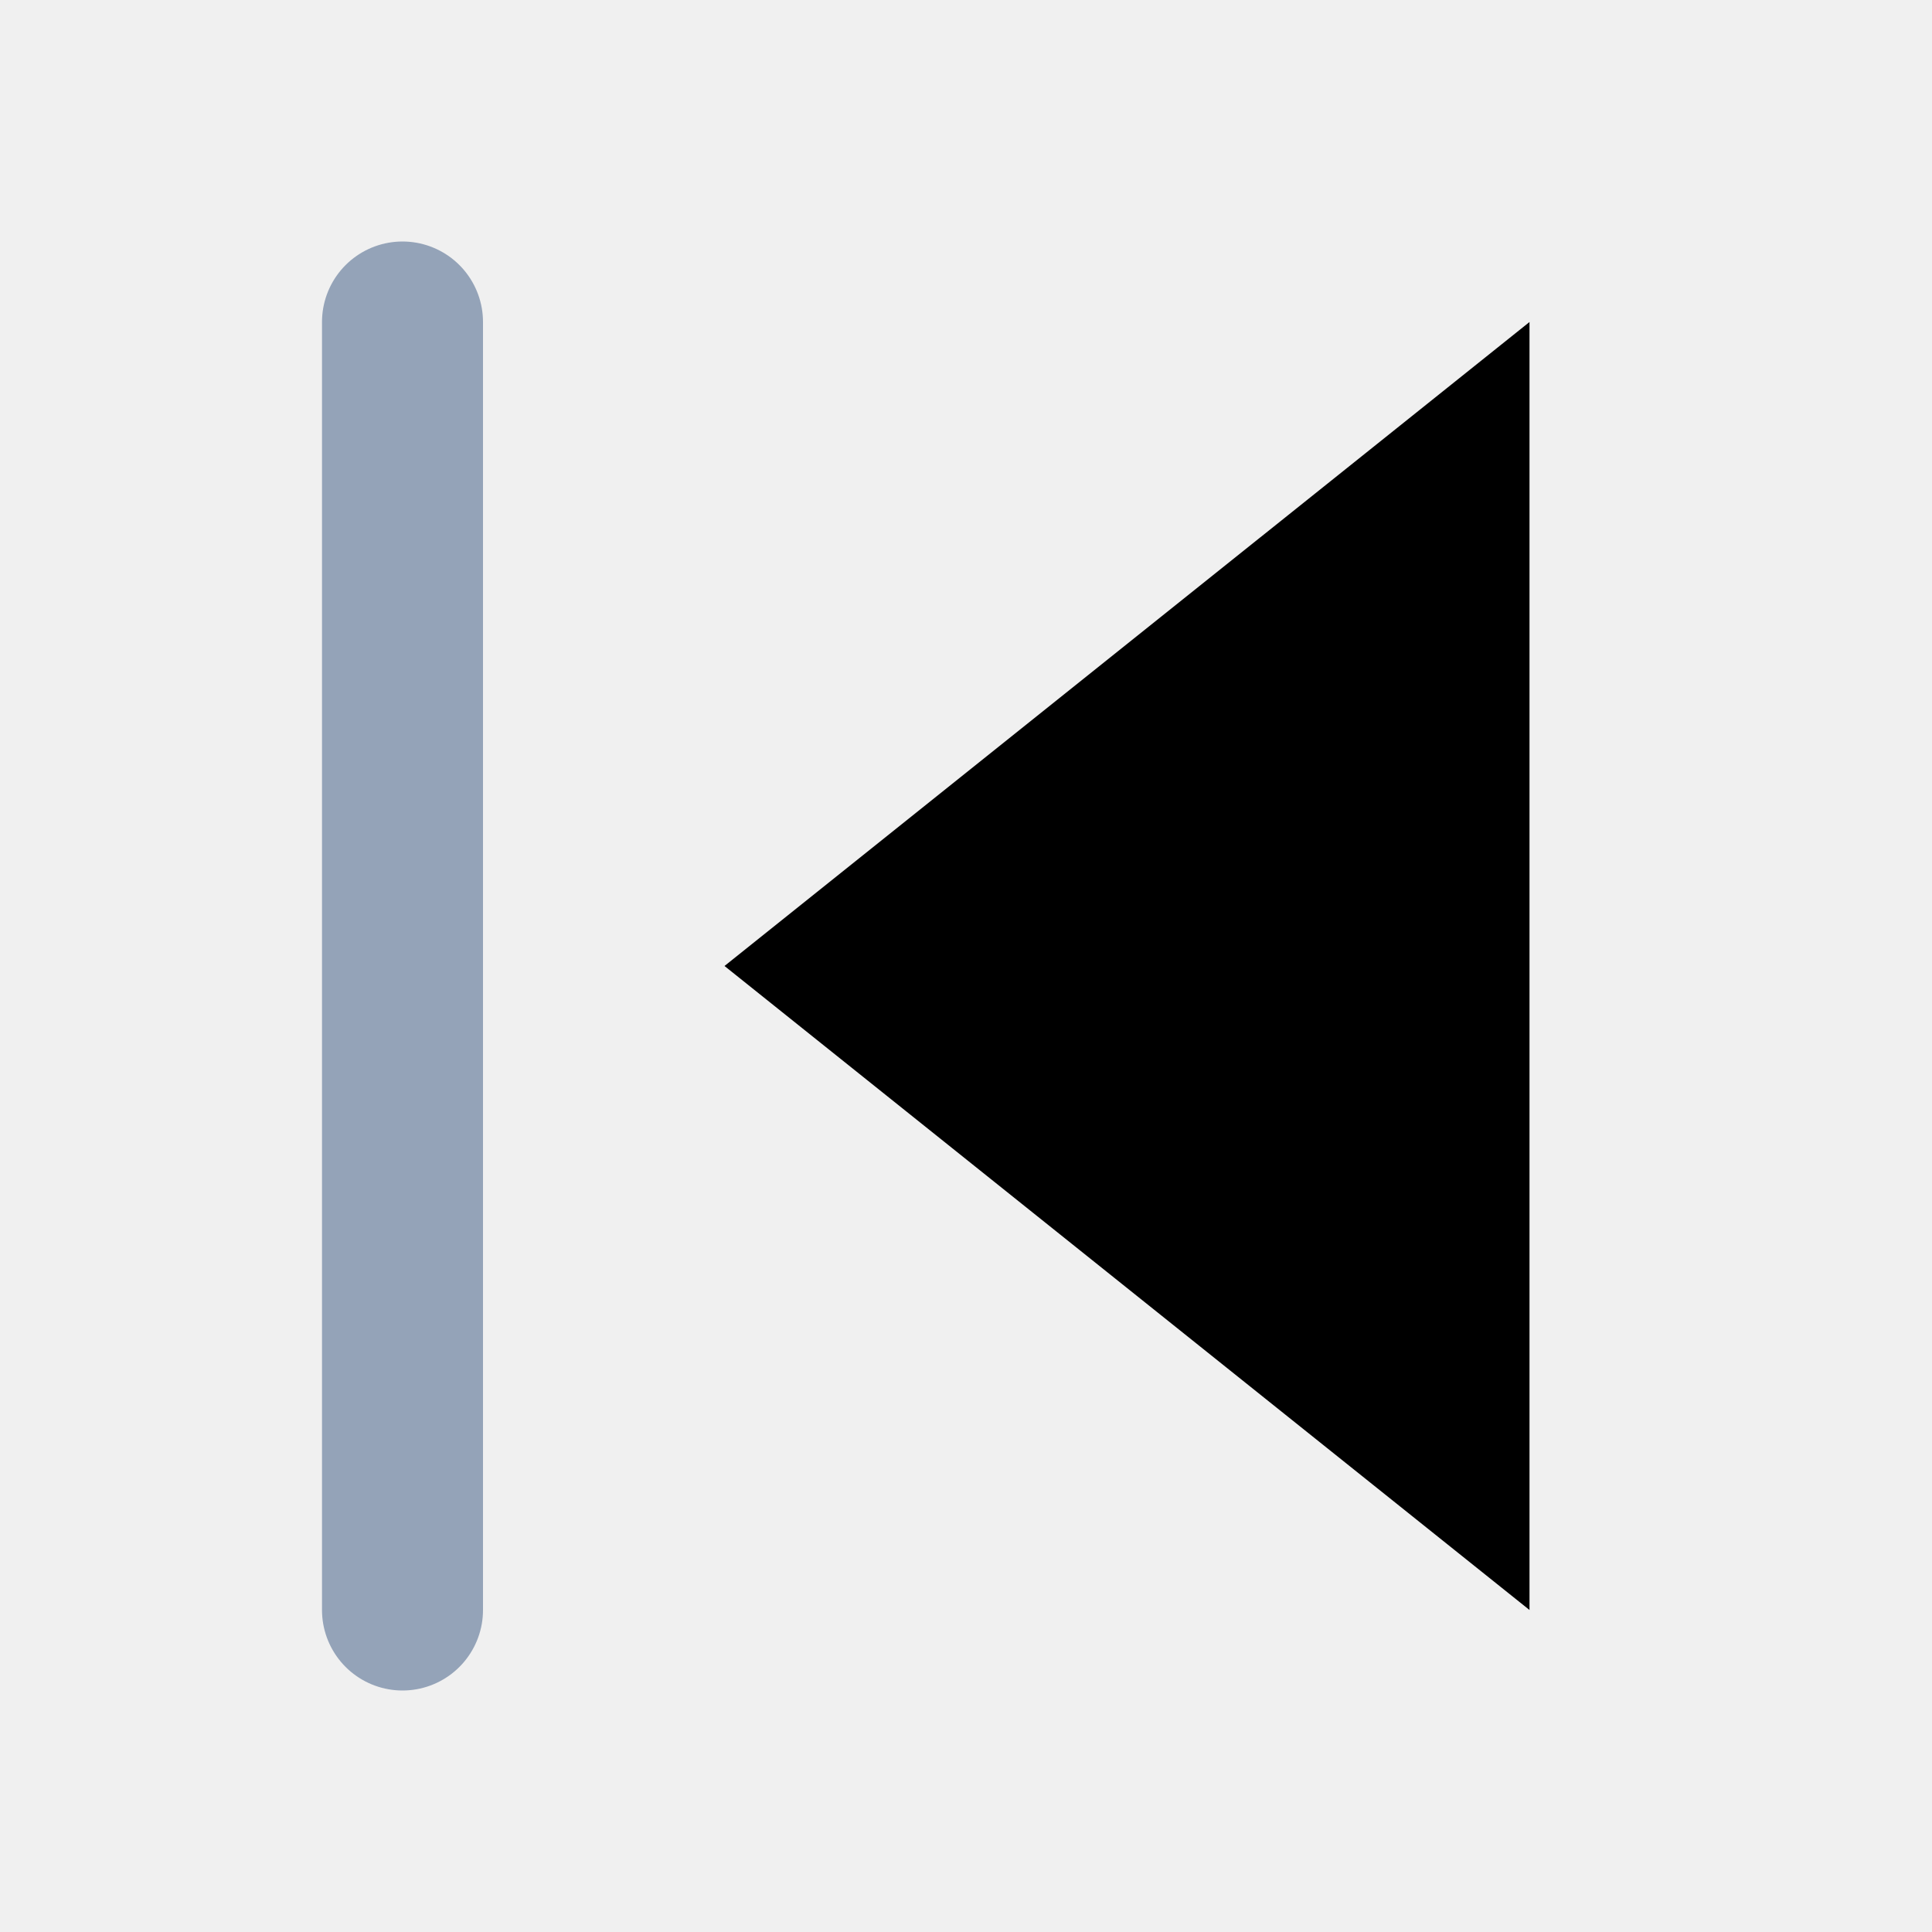
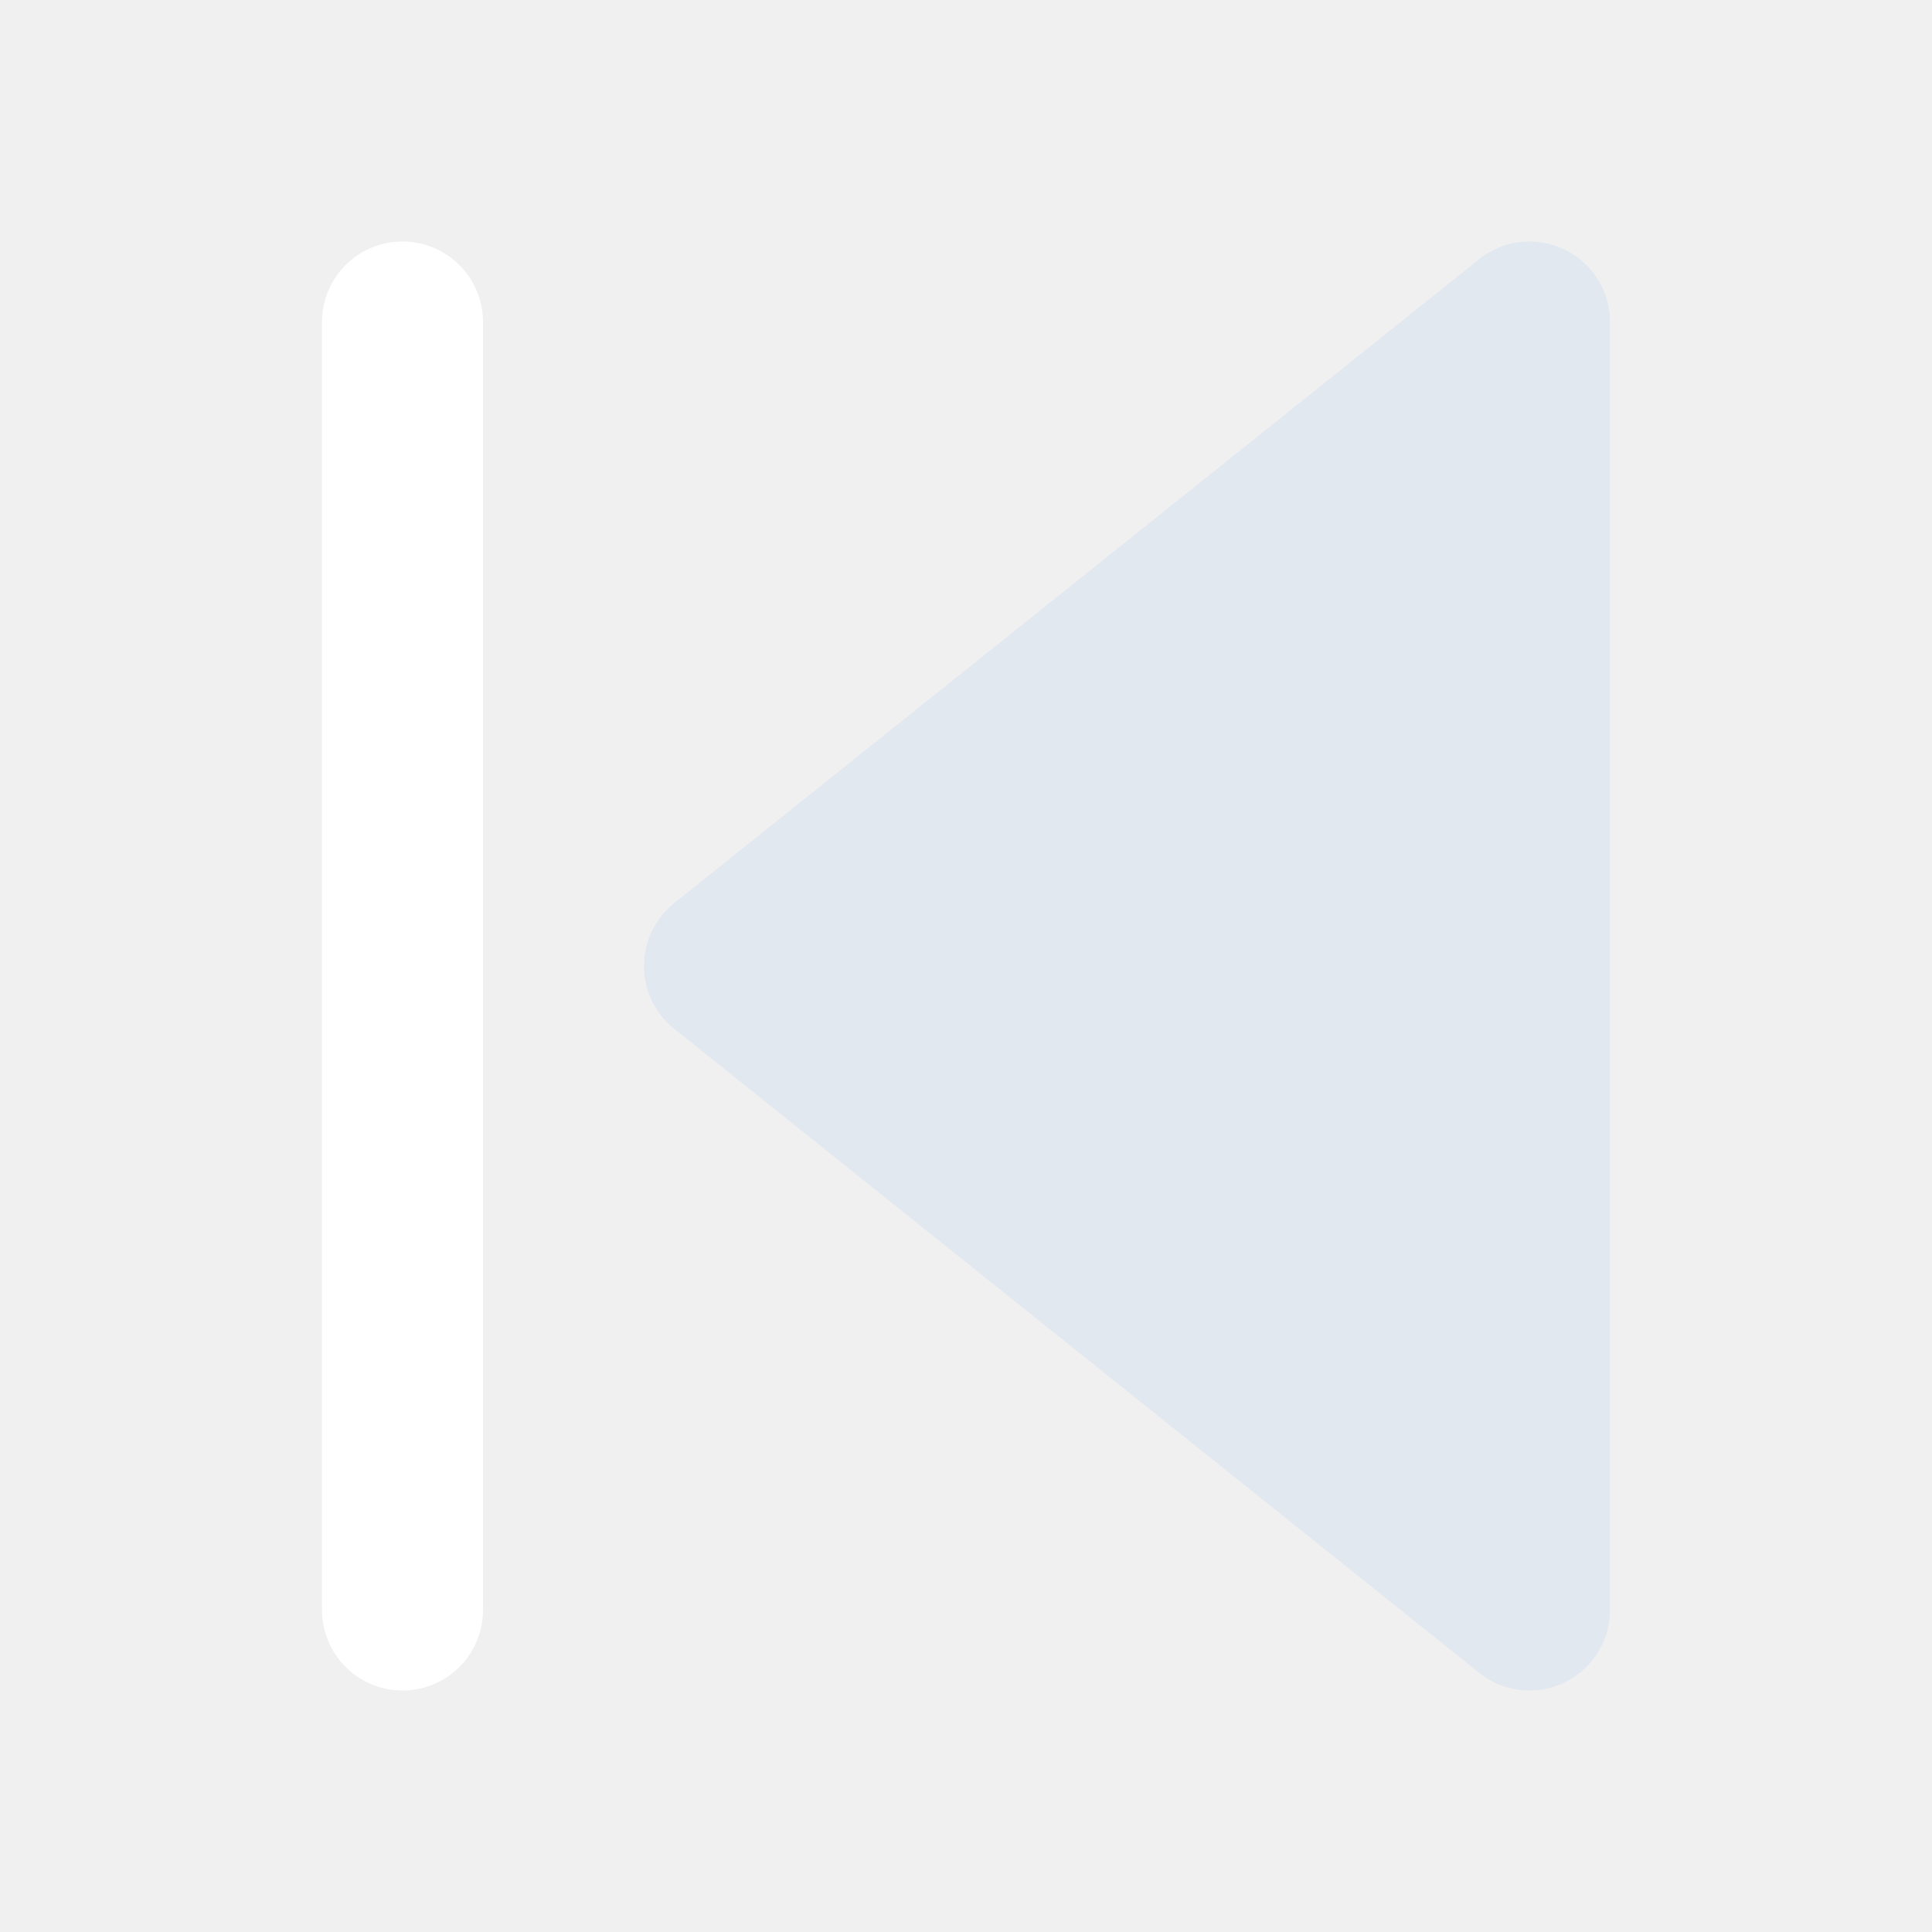
<svg xmlns="http://www.w3.org/2000/svg" viewBox="0 0 24 24" width="24" height="24">
  <style>
-     .stroke-gray { fill: none; stroke: #94a3b8; stroke-width: 2; stroke-linecap: round; stroke-linejoin: round; }
+     .stroke-main { fill: none; stroke: #e2e8f0; stroke-width: 2; stroke-linecap: round; stroke-linejoin: round; }
+     .fill-main { fill: #e2e8f0; }
+     .stroke-light { fill: none; stroke: #ffffff; stroke-width: 2; stroke-linecap: round; stroke-linejoin: round; }
  </style>
-   <polygon class="fill-white stroke-white" points="19 20 9 12 19 4 19 20" />
-   <line class="stroke-gray" x1="5" y1="4" x2="5" y2="20" />
+   <polygon class="fill-main stroke-main" points="19 20 9 12 19 4 19 20" />
+   <line class="stroke-light" x1="5" y1="4" x2="5" y2="20" />
</svg>
